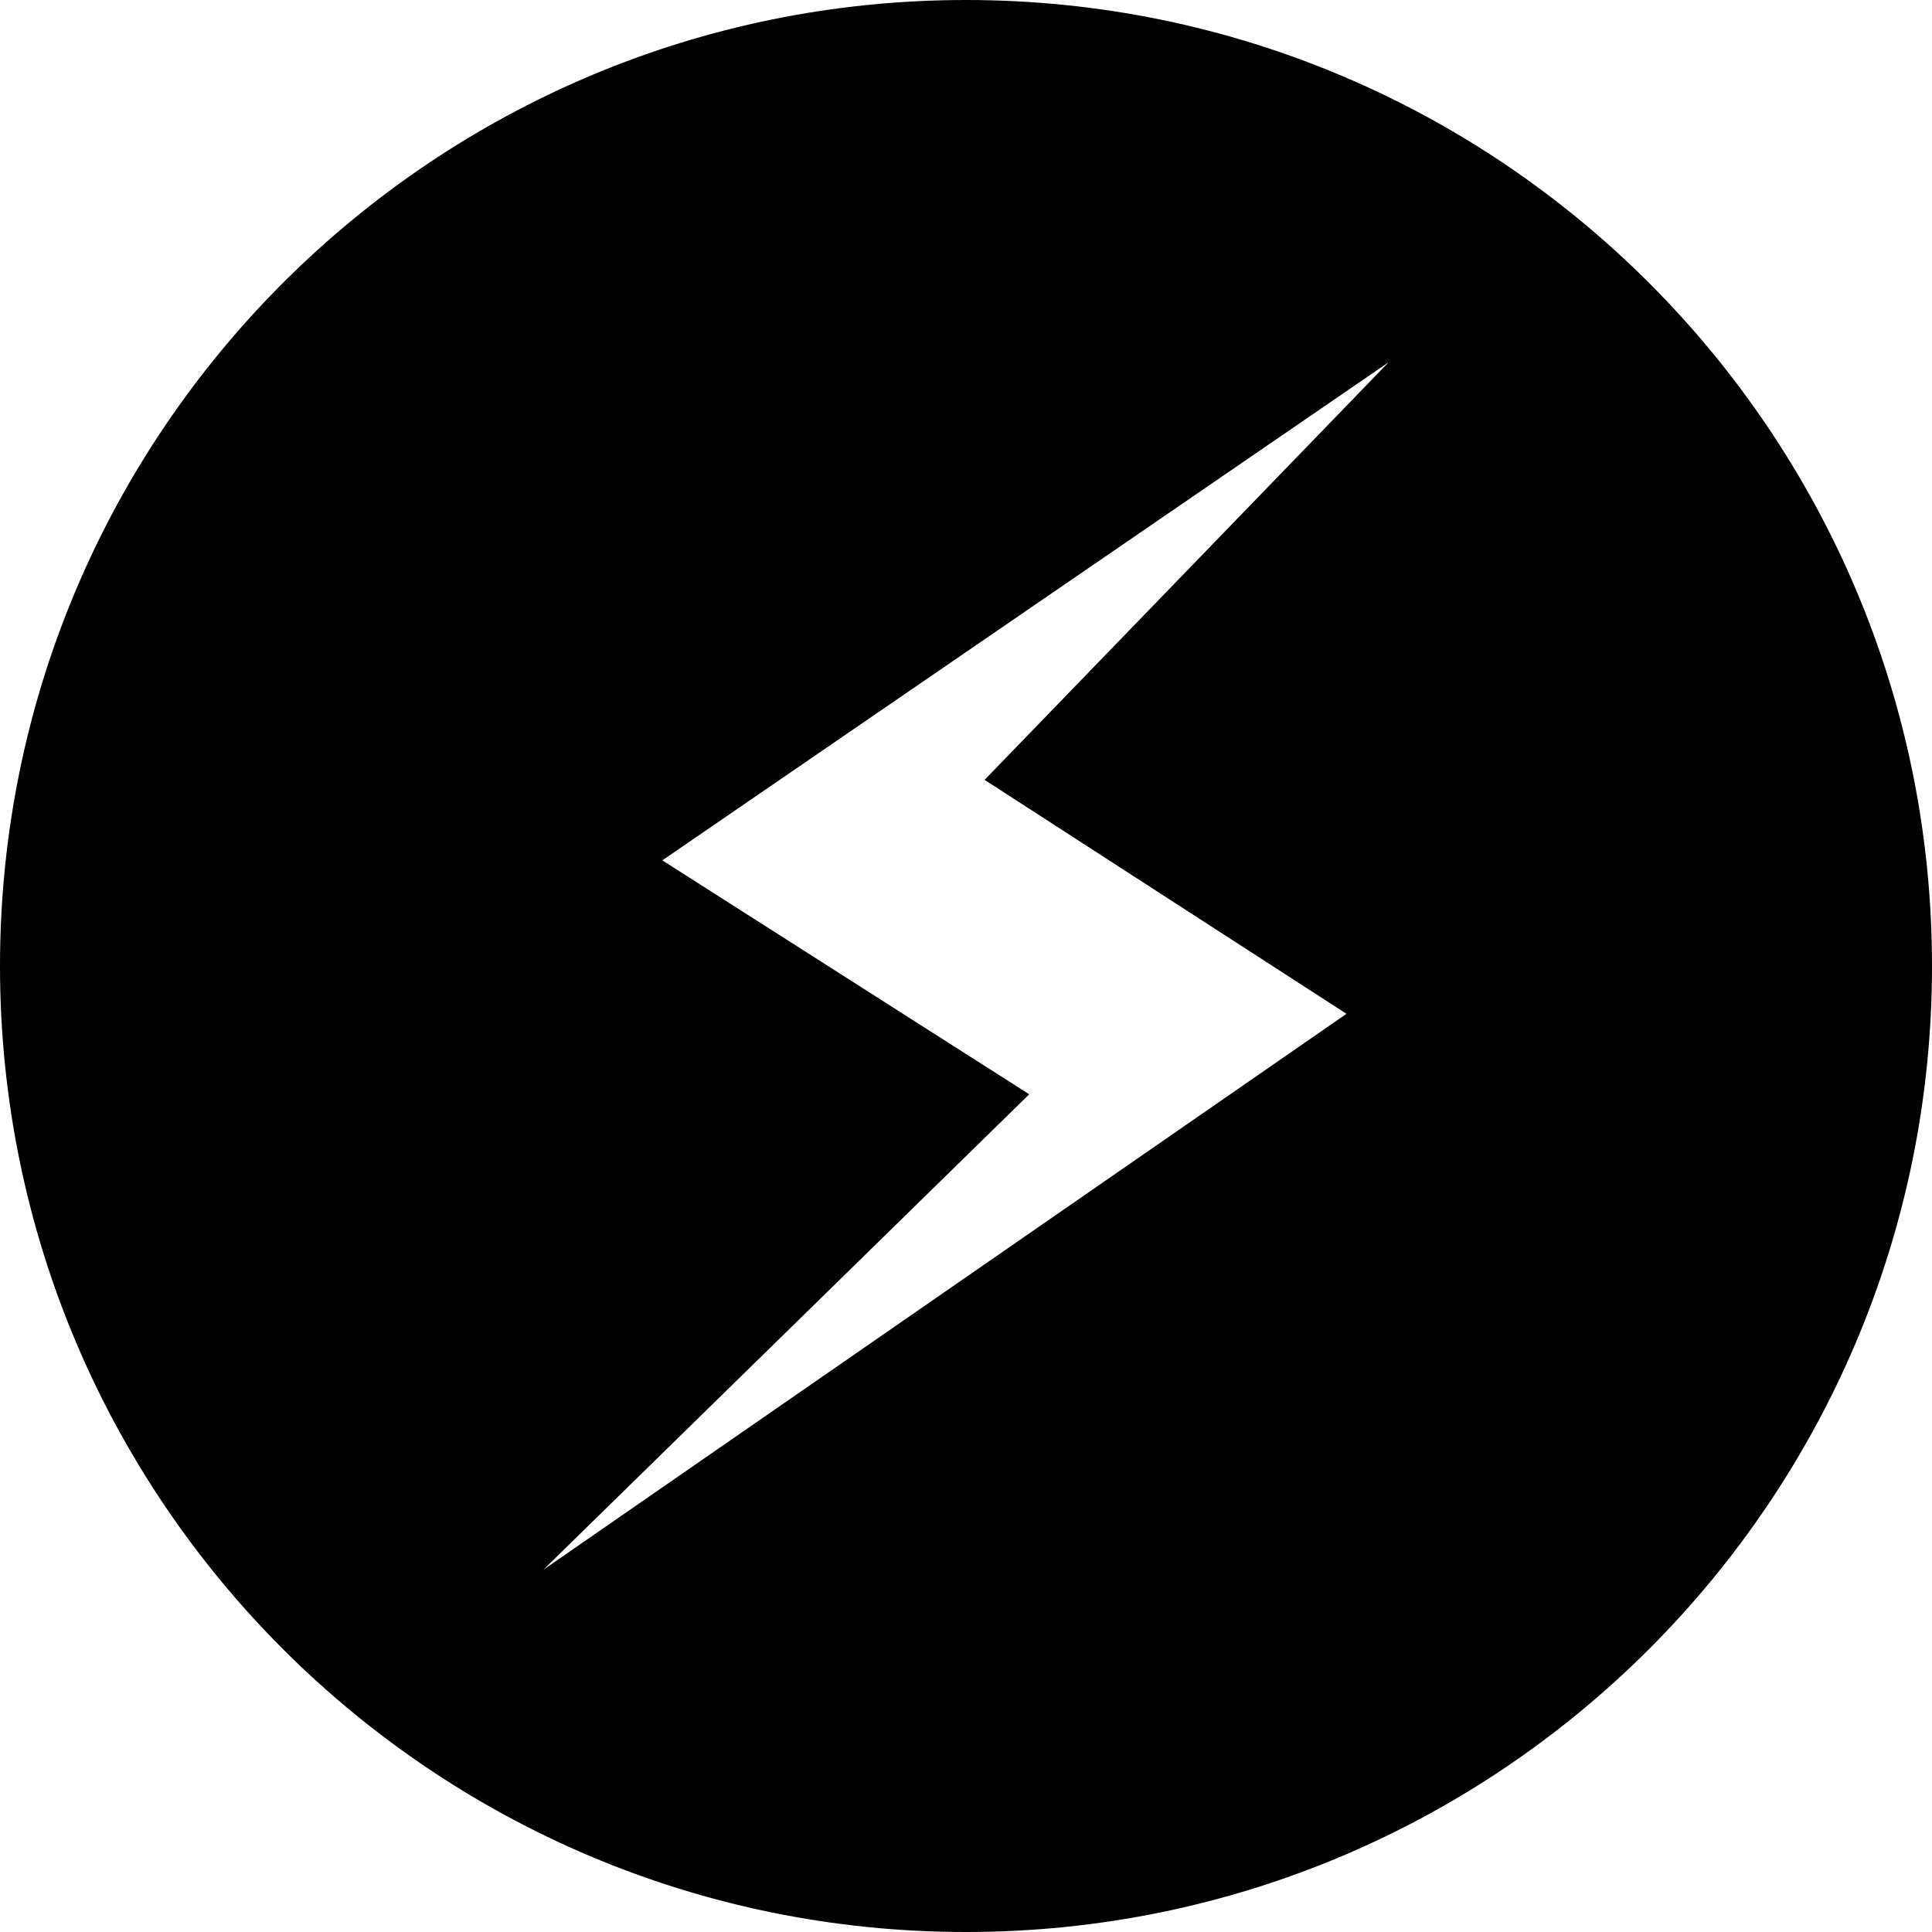
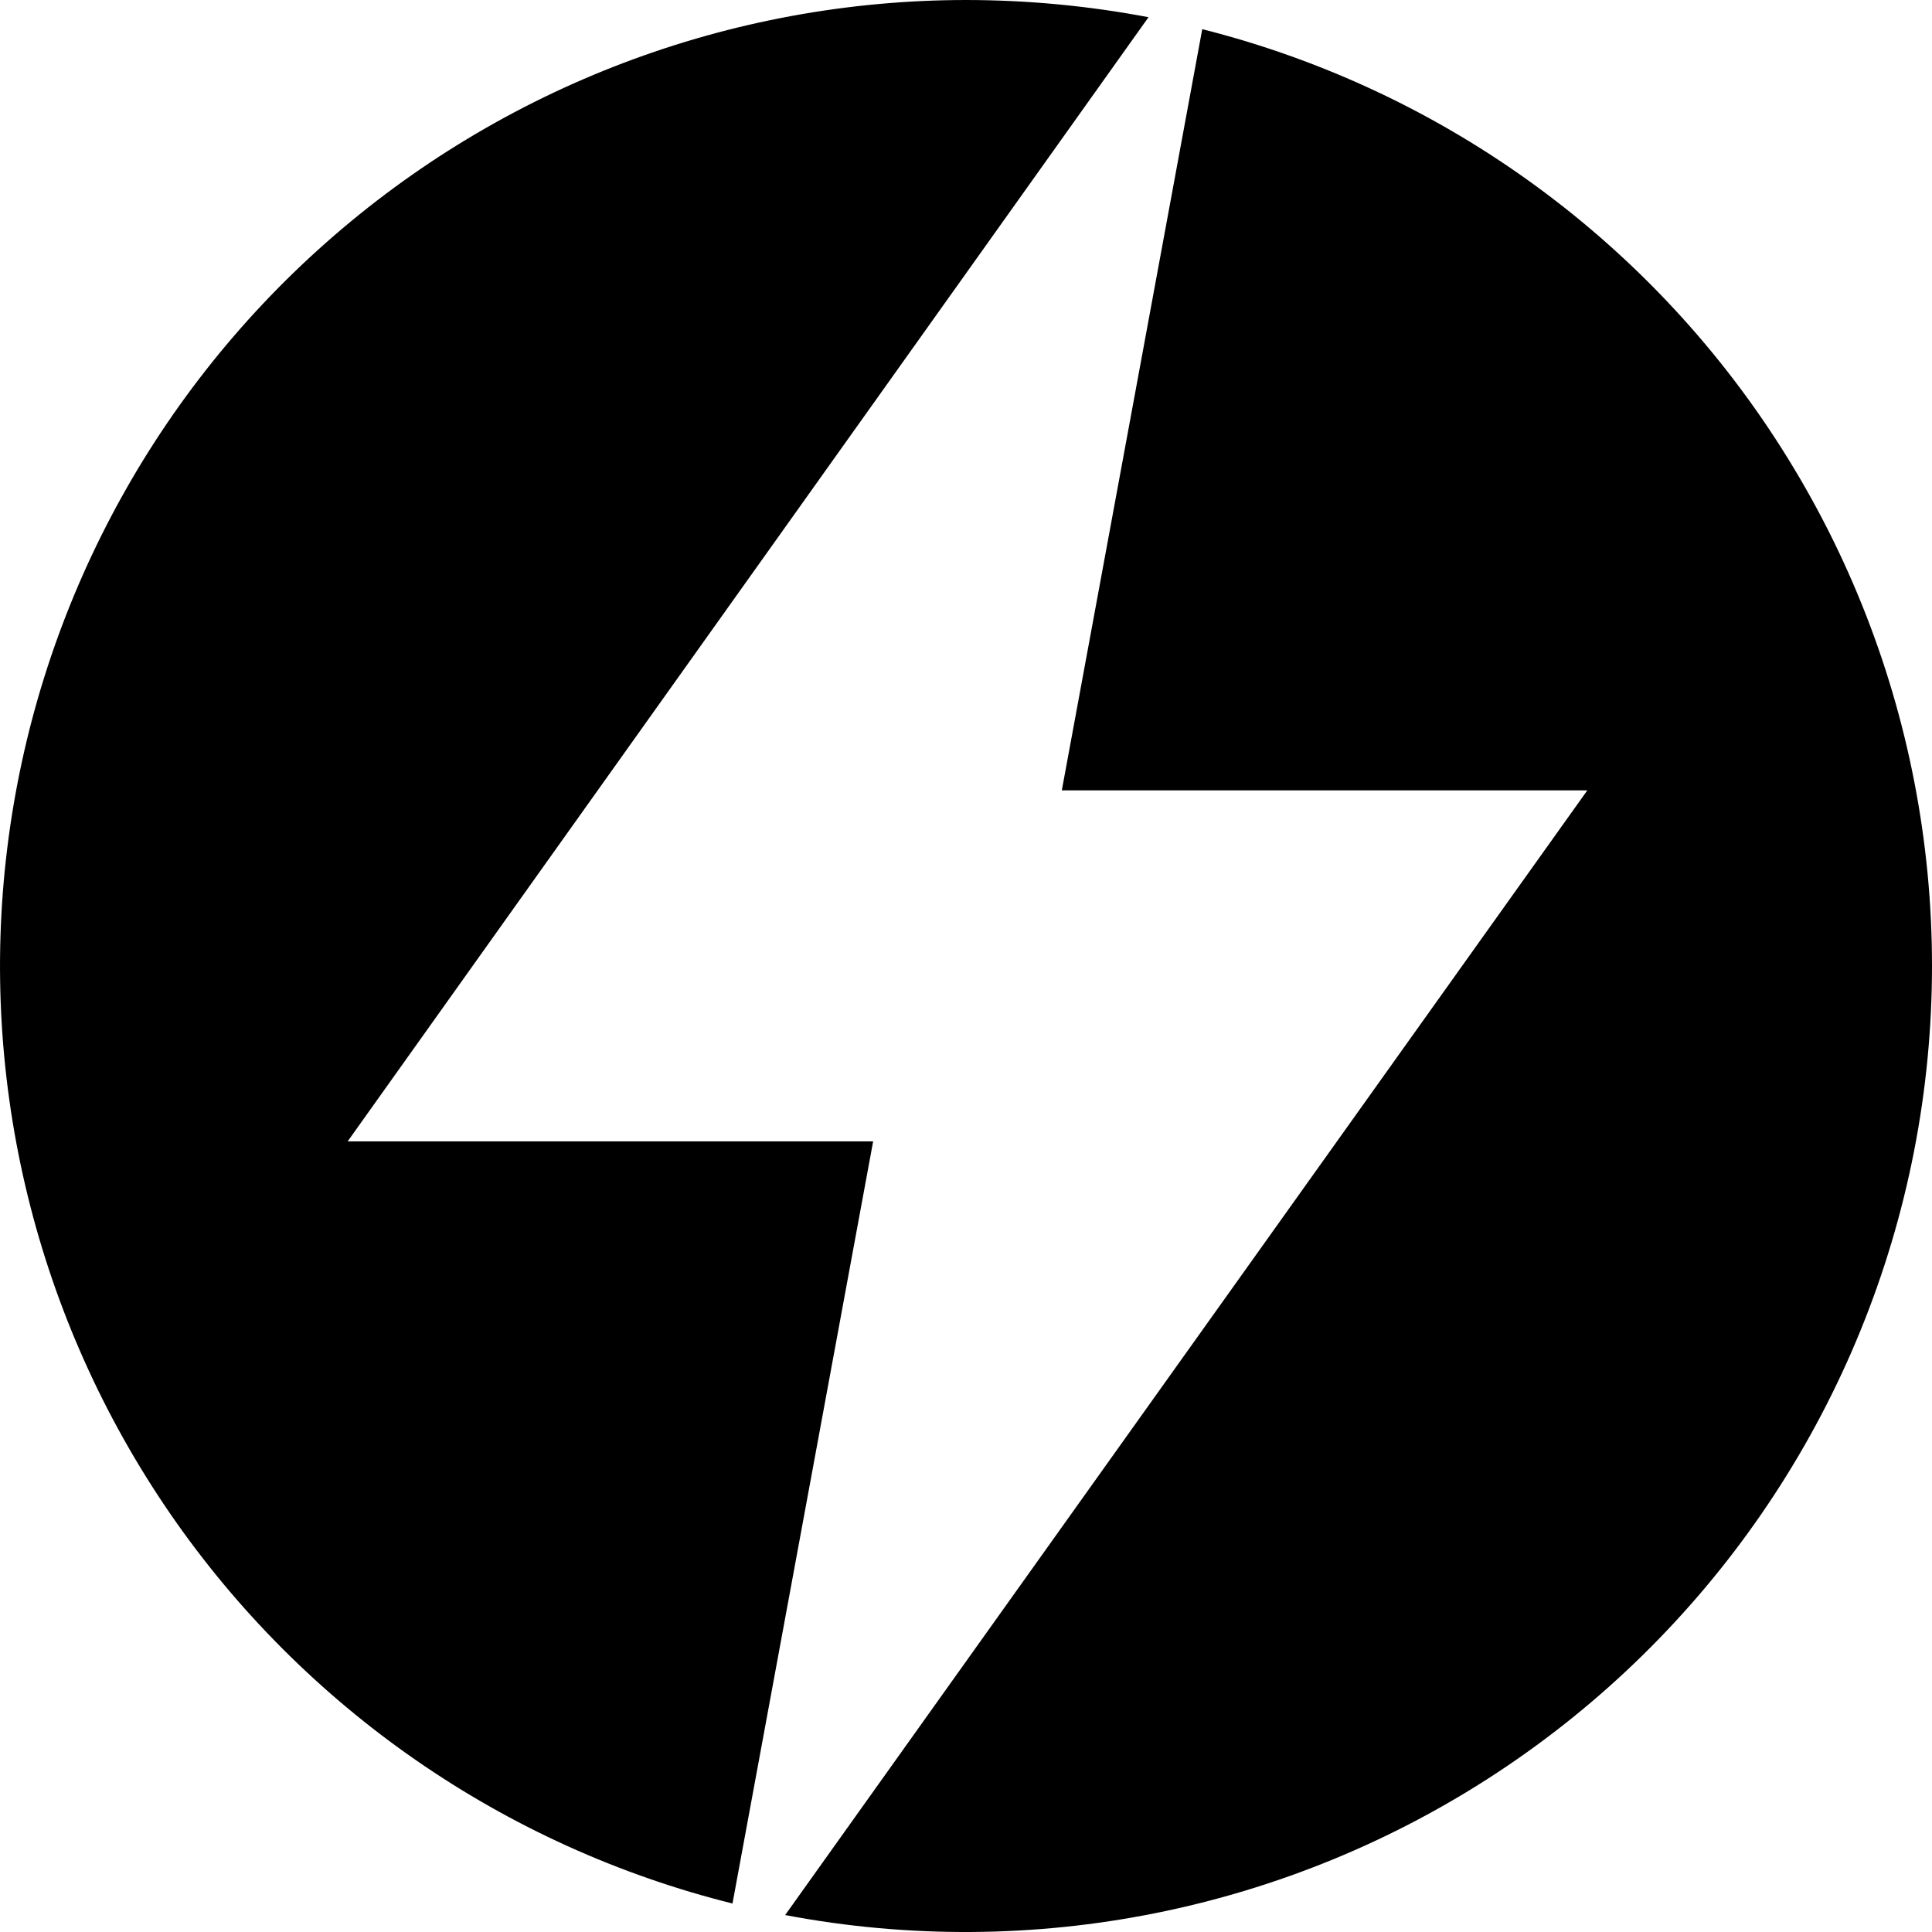
- <svg xmlns="http://www.w3.org/2000/svg" height="32" width="32">
-   <path d="M16 32C7.163 32 0 24.837 0 16S7.163 0 16 0s16 7.163 16 16-7.163 16-16 16zm7-26l-12.03 8.25 6.077 3.875L9 26l13.302-9.208-5.994-3.875z" fill-rule="evenodd" />
+ <svg xmlns="http://www.w3.org/2000/svg" width="32" height="32" viewBox="0 0 32 32" fill="none">
+   <path d="M13.004 31.72L26.291 13.091H17.587L19.913 0.483C23.948 1.503 27.428 4.053 29.614 7.594C31.801 11.134 32.521 15.387 31.623 19.45C30.725 23.513 28.279 27.066 24.804 29.357C21.329 31.647 17.098 32.495 13.008 31.72H13.004ZM12.14 31.53C8.348 30.586 5.033 28.288 2.818 25.07C0.604 21.851 -0.356 17.935 0.119 14.058C0.594 10.181 2.471 6.611 5.397 4.022C8.323 1.432 12.095 0.002 16.003 0C17.016 0.001 18.028 0.096 19.023 0.285L5.758 18.905H14.462L12.132 31.53H12.14Z" fill="black" />
</svg>
